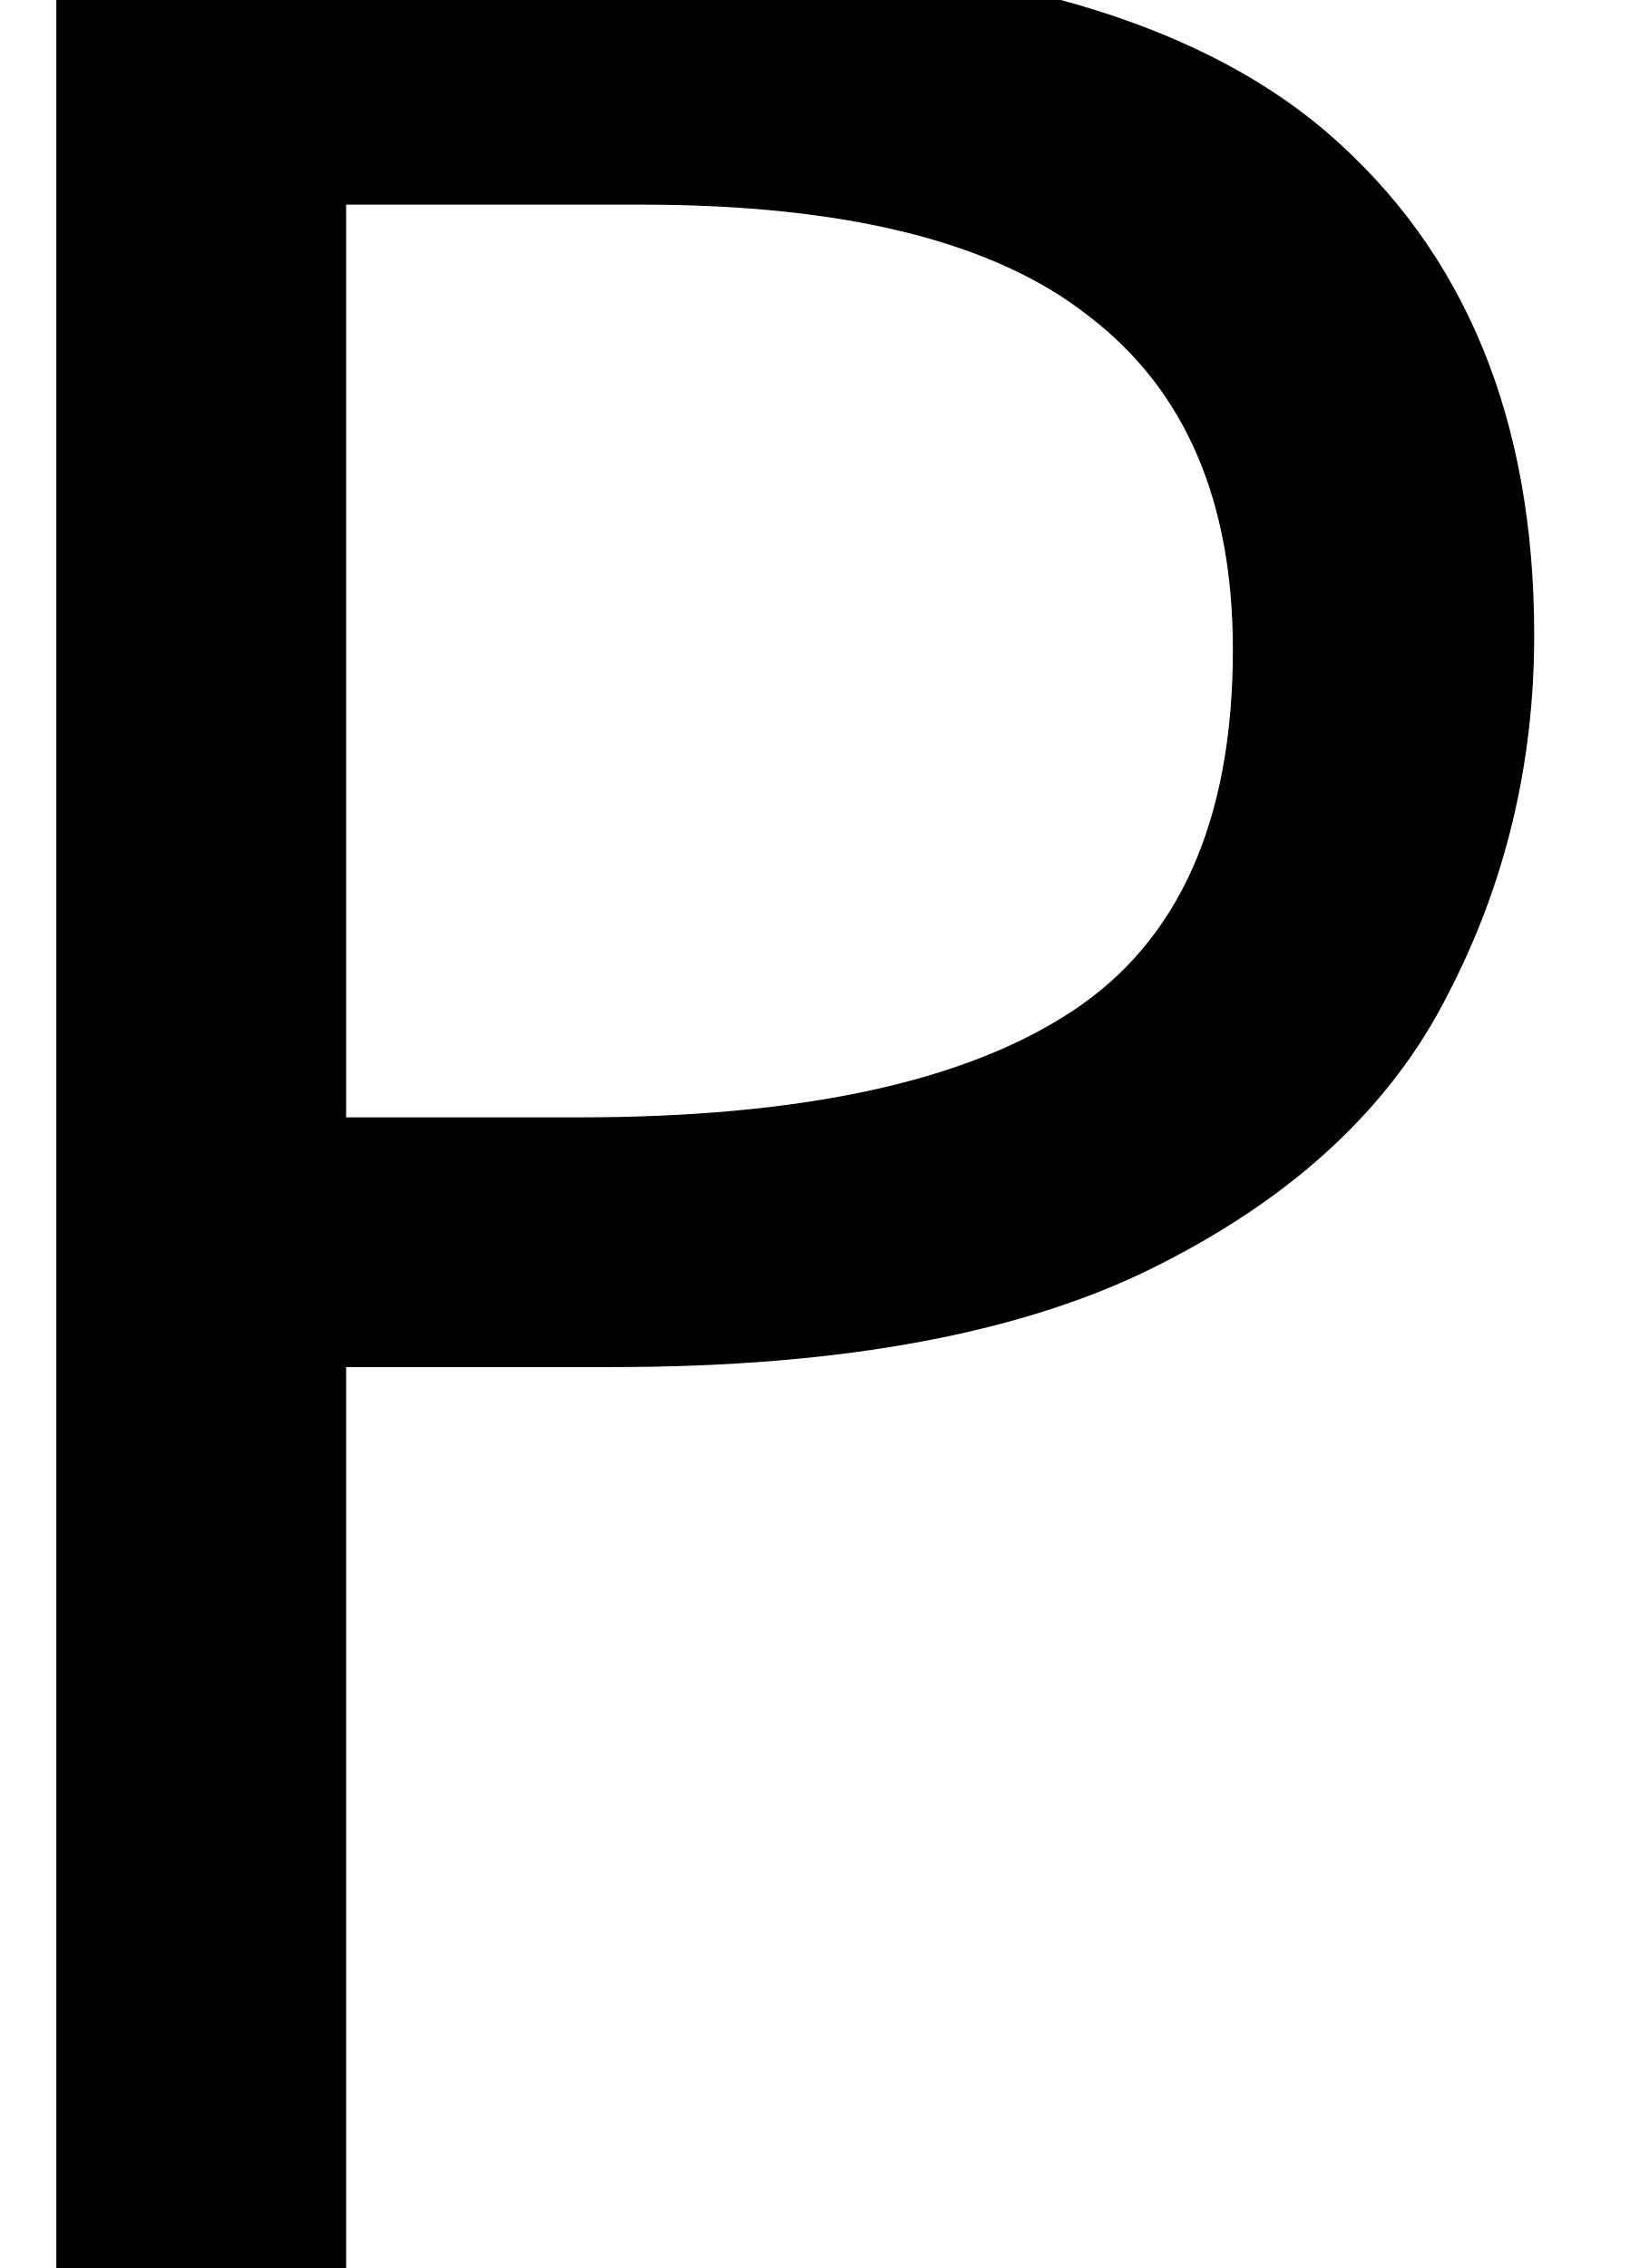
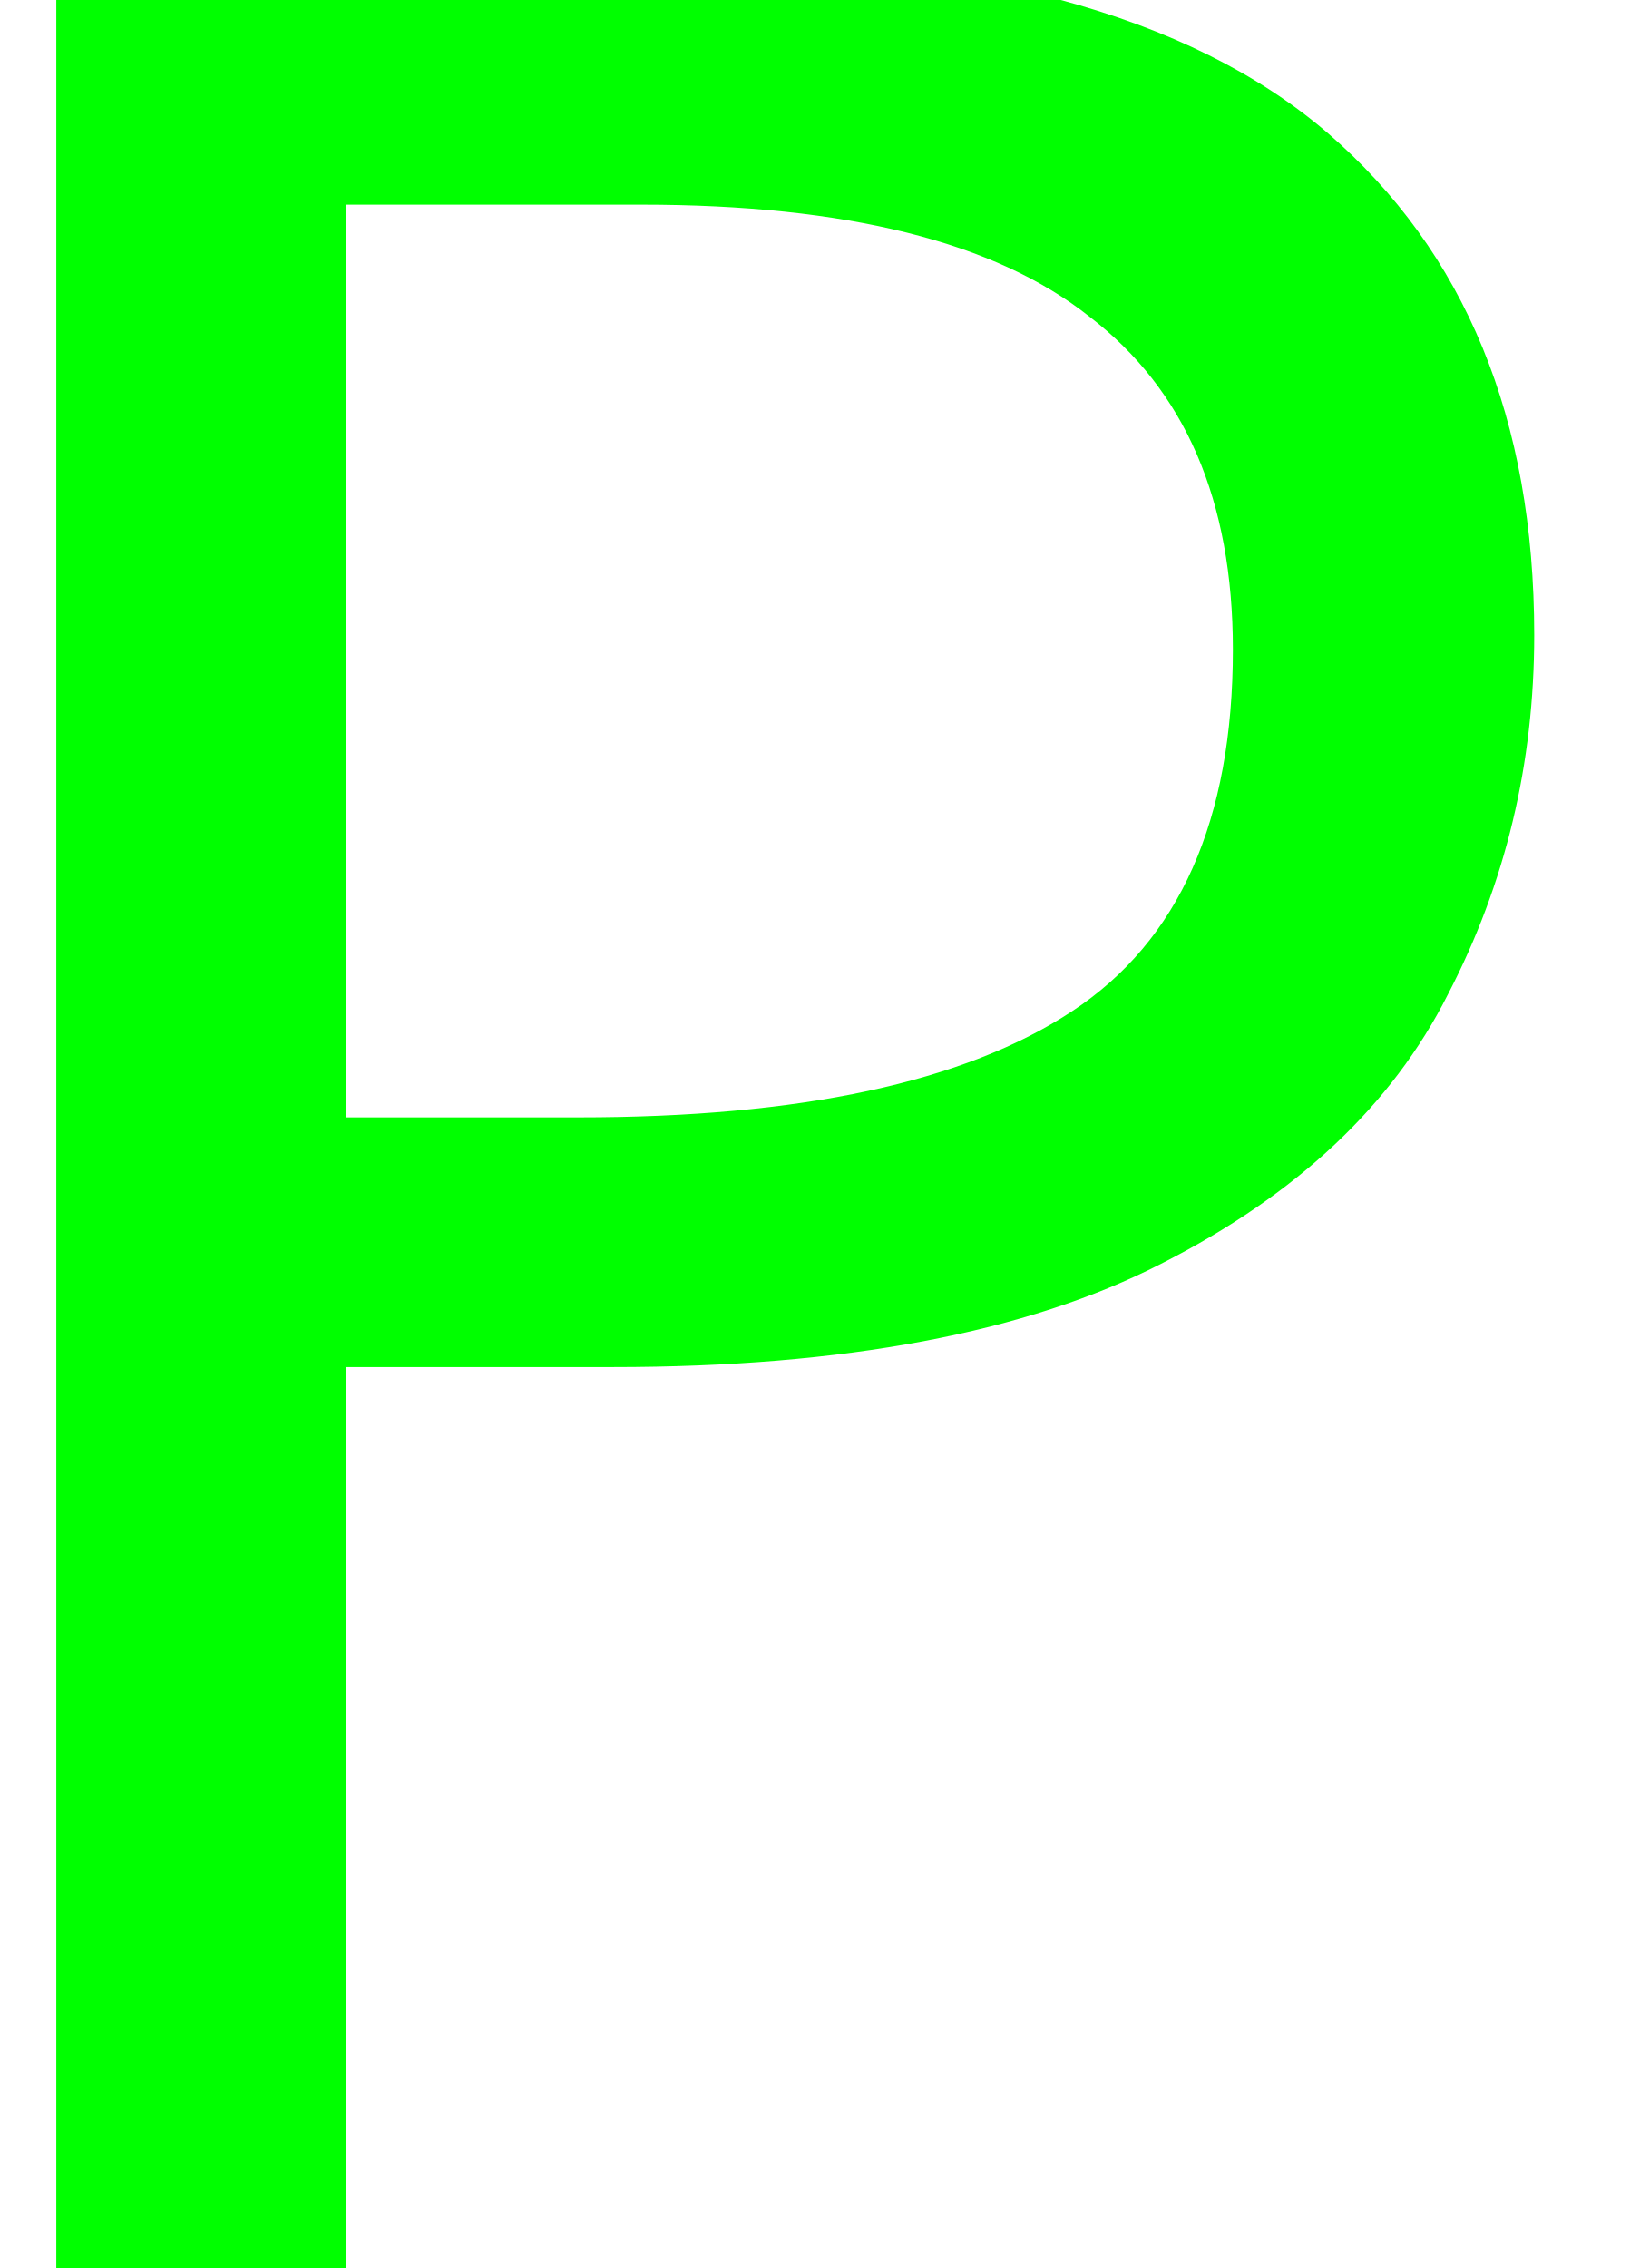
<svg xmlns="http://www.w3.org/2000/svg" width="8.872mm" height="12.347mm" viewBox="0 0 8.872 12.347" version="1.1" id="svg5">
  <defs id="defs2" />
  <g id="layer1" transform="translate(-60.47078,-68.13972)">
-     <text xml:space="preserve" style="font-size:17.639px;font-family:'Space Grotesk';-inkscape-font-specification:'Space Grotesk';fill:#000000;stroke-width:0.265" x="59.06" y="80.487" id="text63">
+     <text xml:space="preserve" style="font-size:17.639px;font-family:'Space Grotesk';-inkscape-font-specification:'Space Grotesk';fill:#00ff00;stroke-width:0.265" x="59.06" y="80.487" id="text63">
      <tspan id="tspan61" style="stroke-width:0.265" x="59.06" y="80.487">P</tspan>
    </text>
  </g>
</svg>
